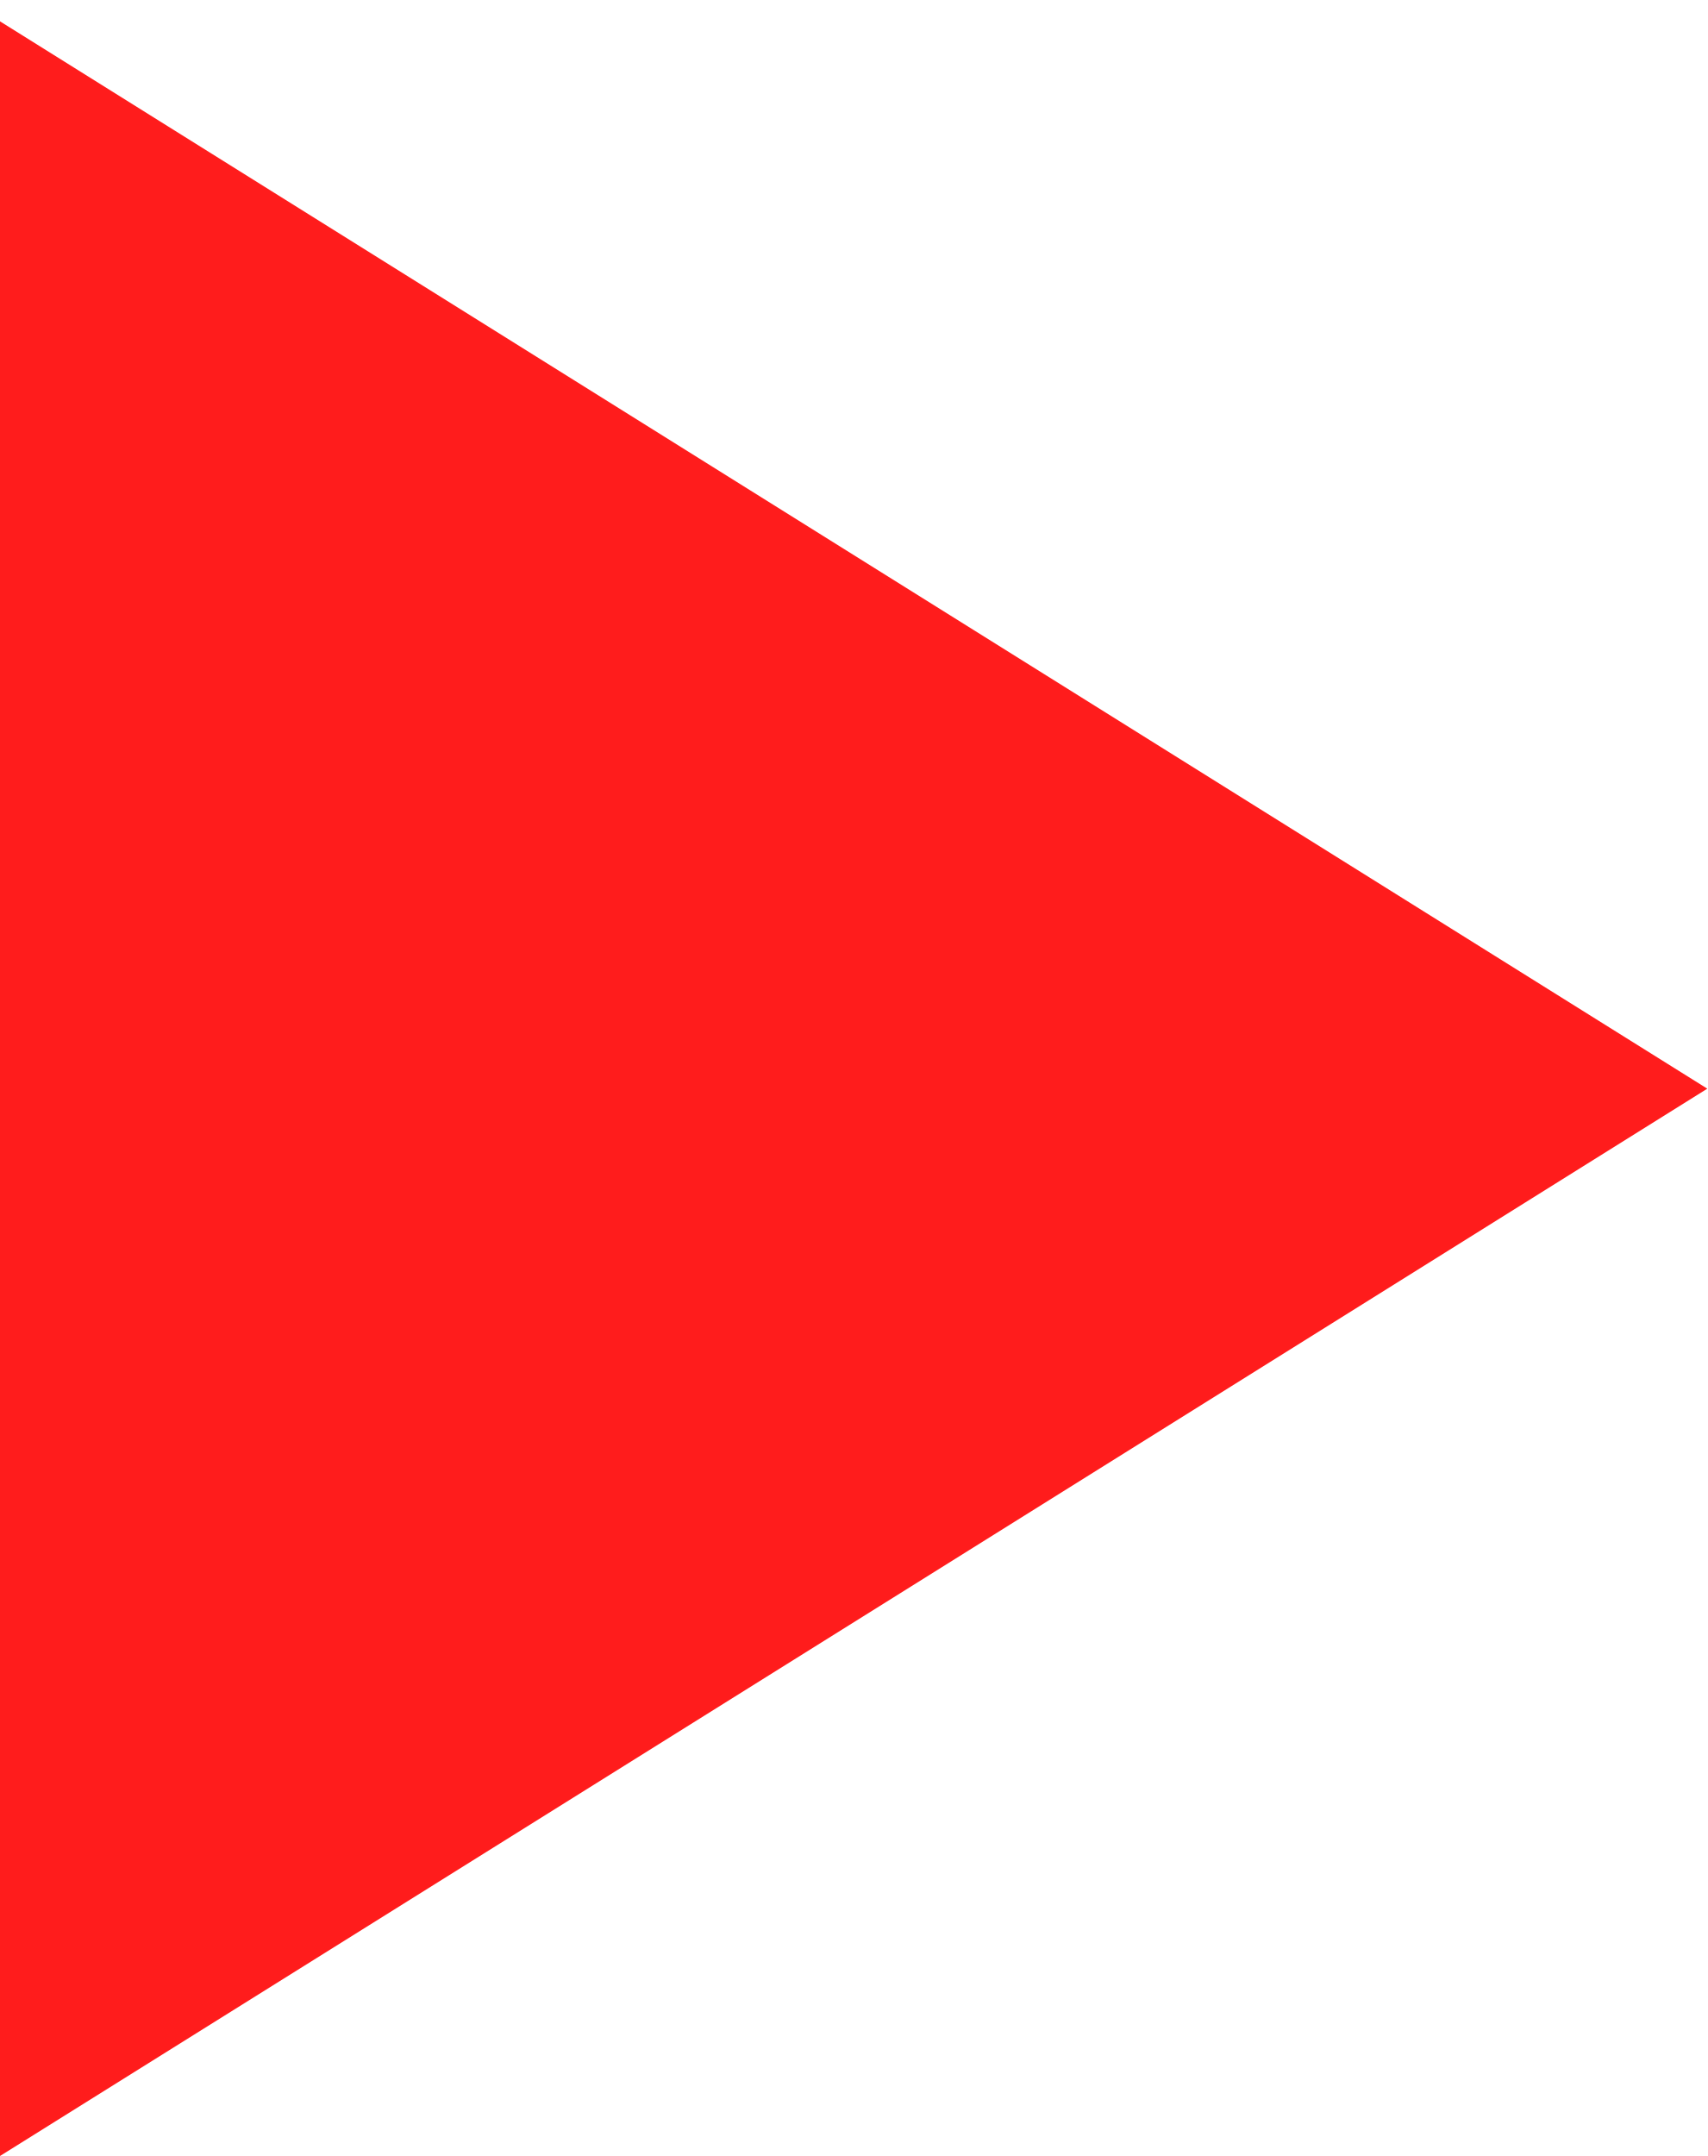
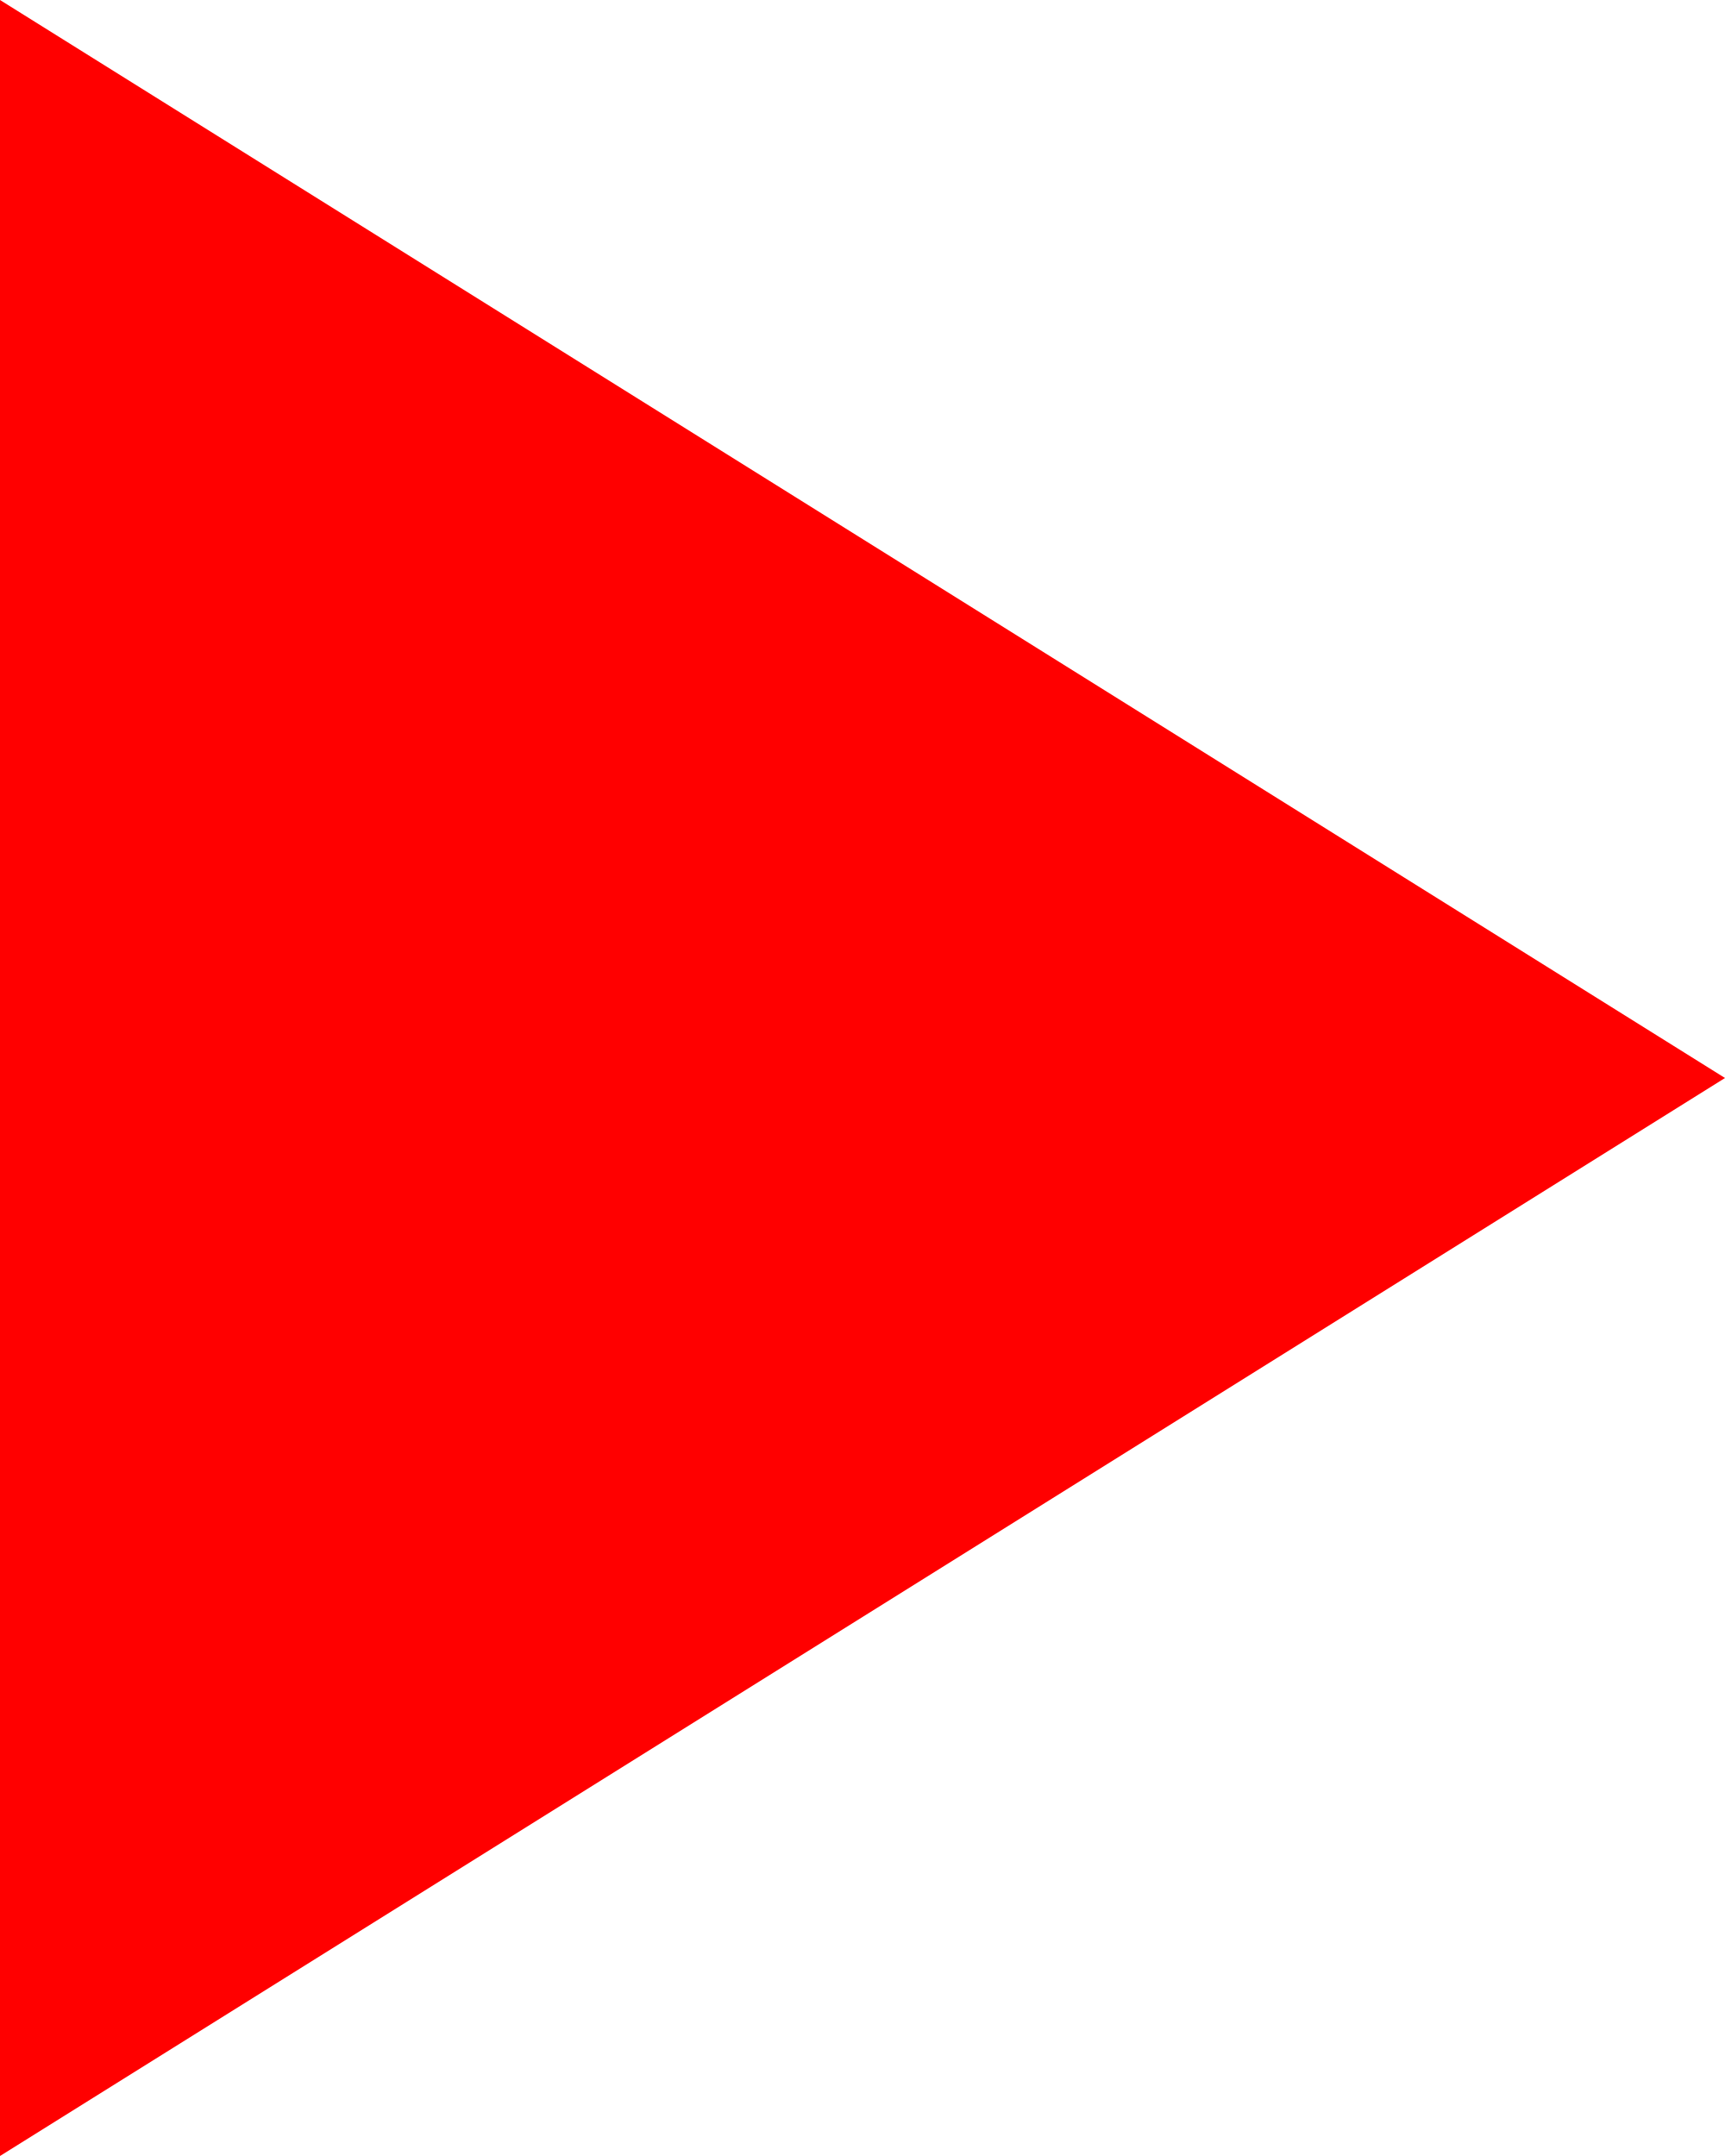
- <svg xmlns="http://www.w3.org/2000/svg" width="80px" height="101px" viewBox="0 0 80 101" version="1.1">
+ <svg xmlns="http://www.w3.org/2000/svg" width="80px" height="100px" viewBox="0 0 80 100" version="1.1">
  <defs />
  <g id="Page-1" stroke="none" stroke-width="1" fill="none" fill-rule="evenodd">
-     <g id="play" transform="translate(0, 1)" fill="#FF1C1C">
+     <g id="play" fill="#FF0000">
      <polygon id="Triangle" transform="translate(40, 50) rotate(90) translate(-40, -50) " points="40 10 90 90 -10 90" />
    </g>
  </g>
</svg>
